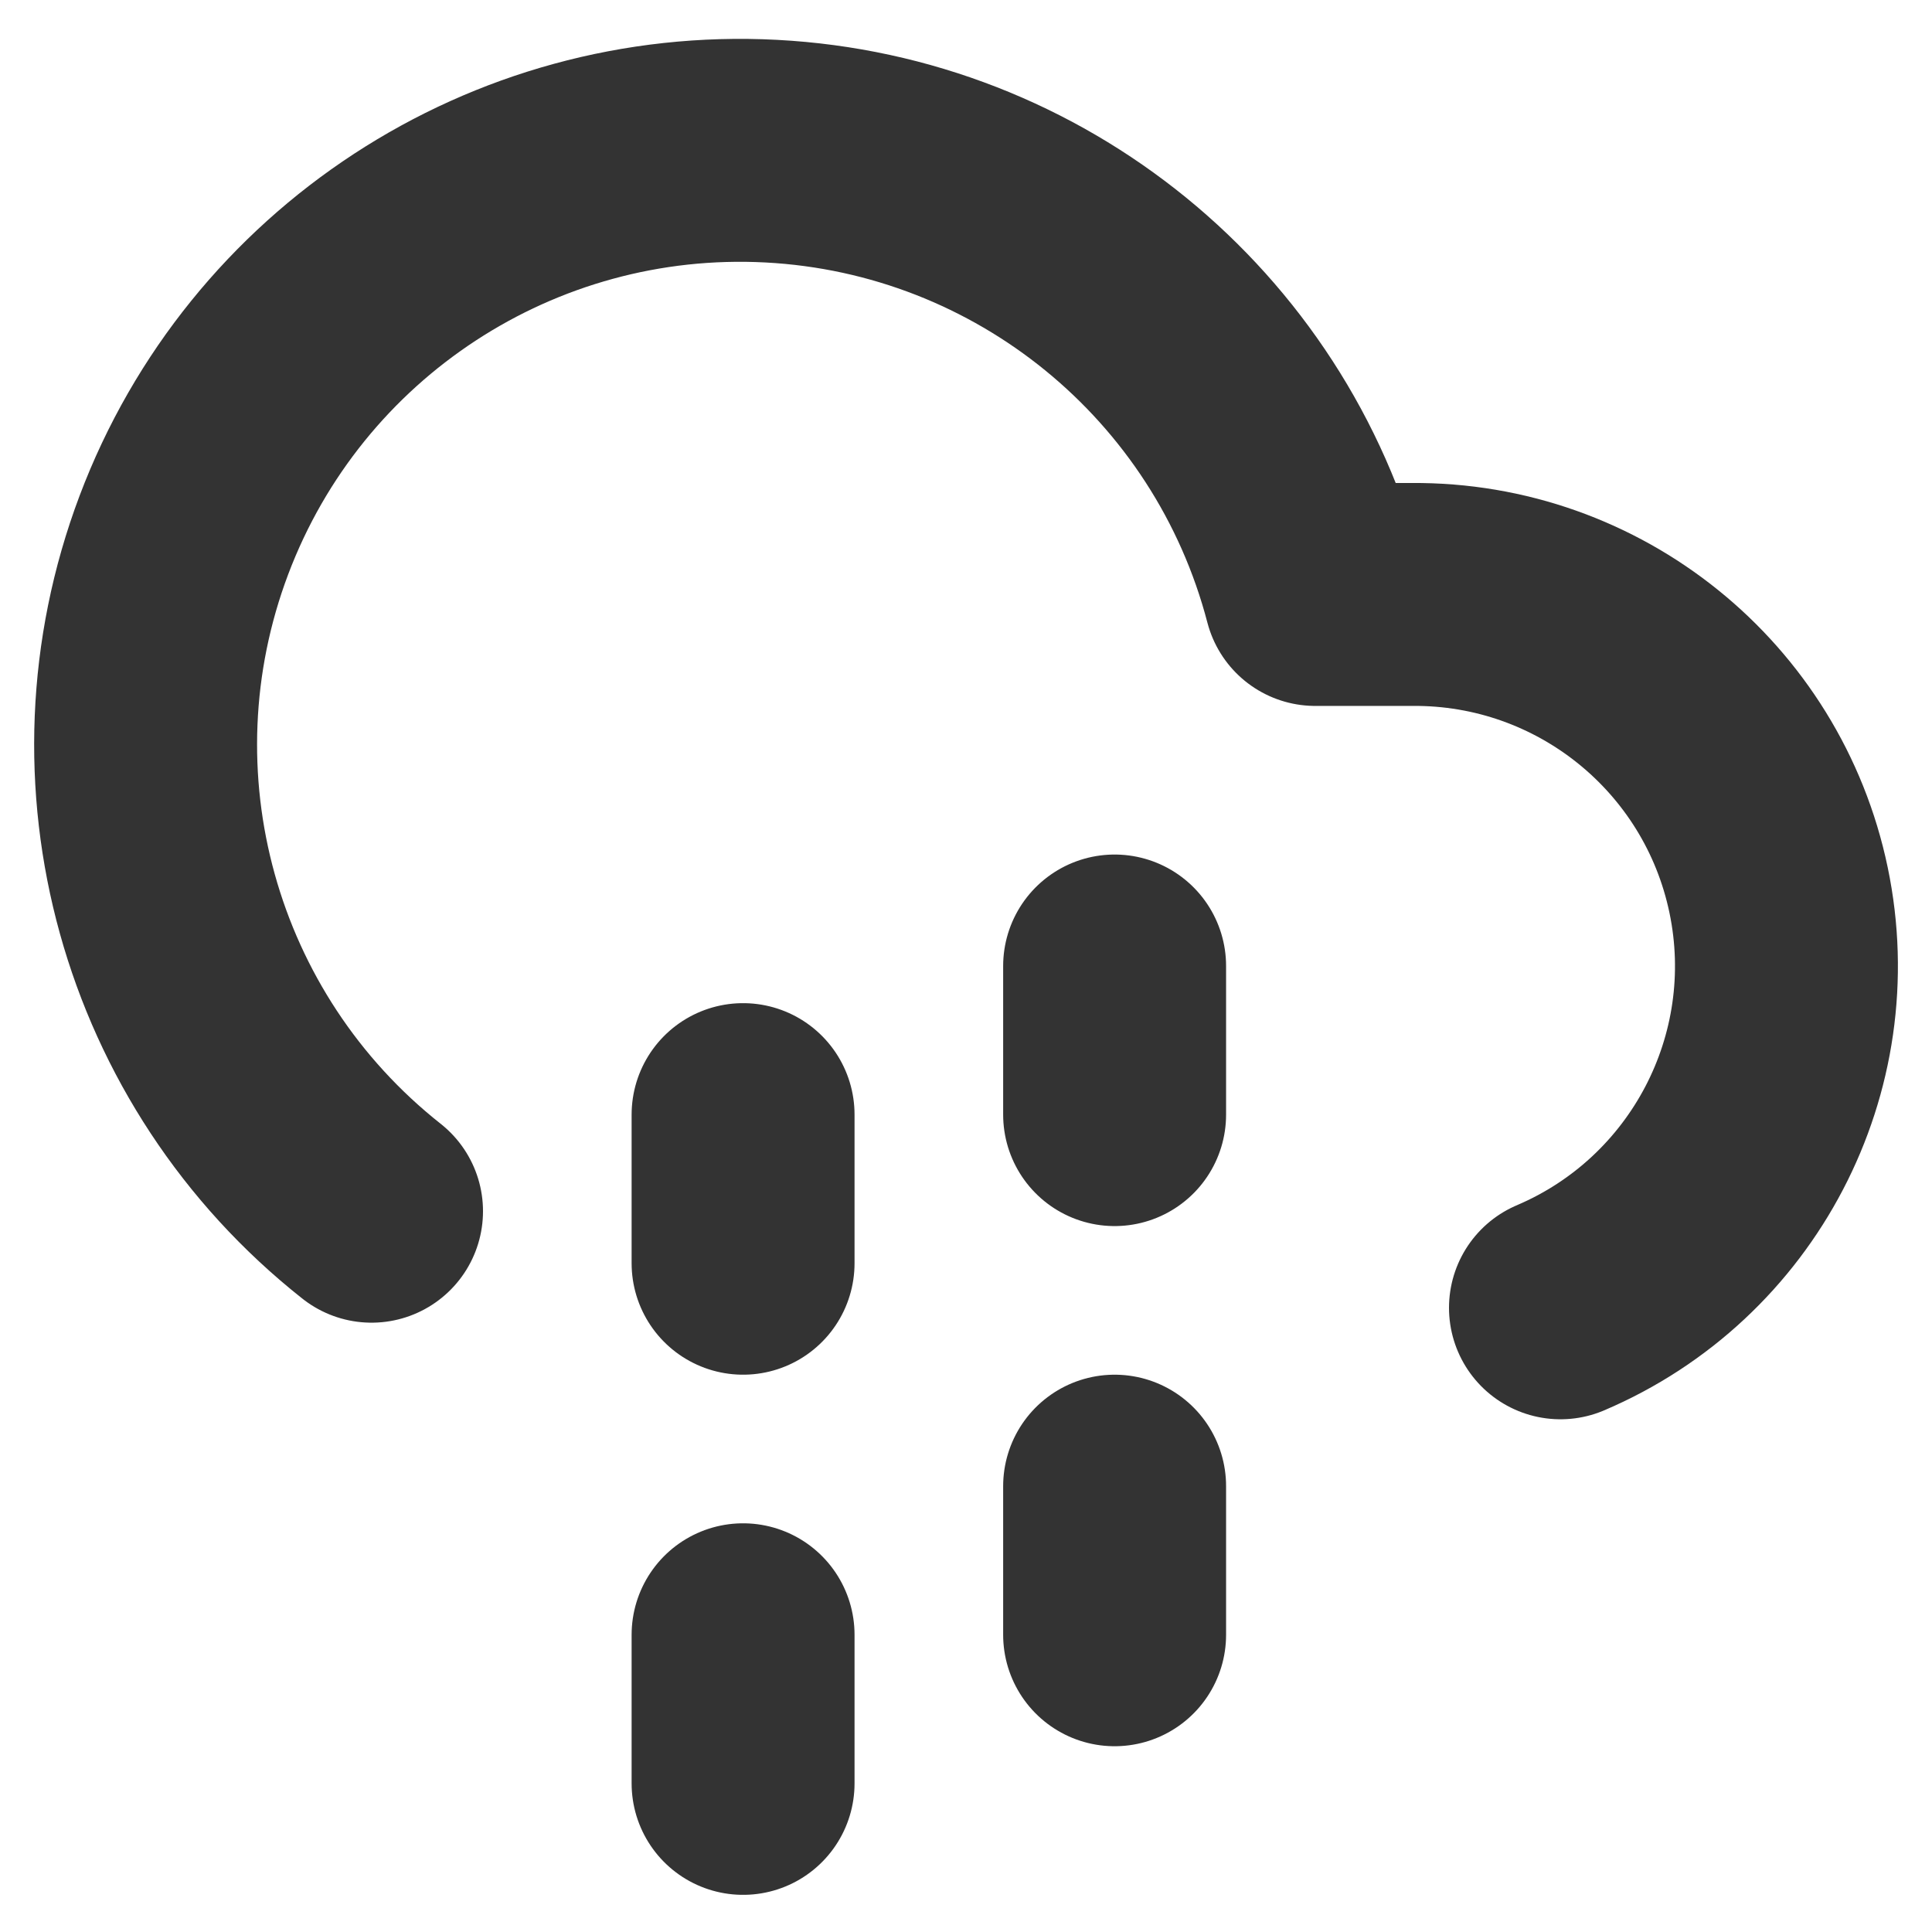
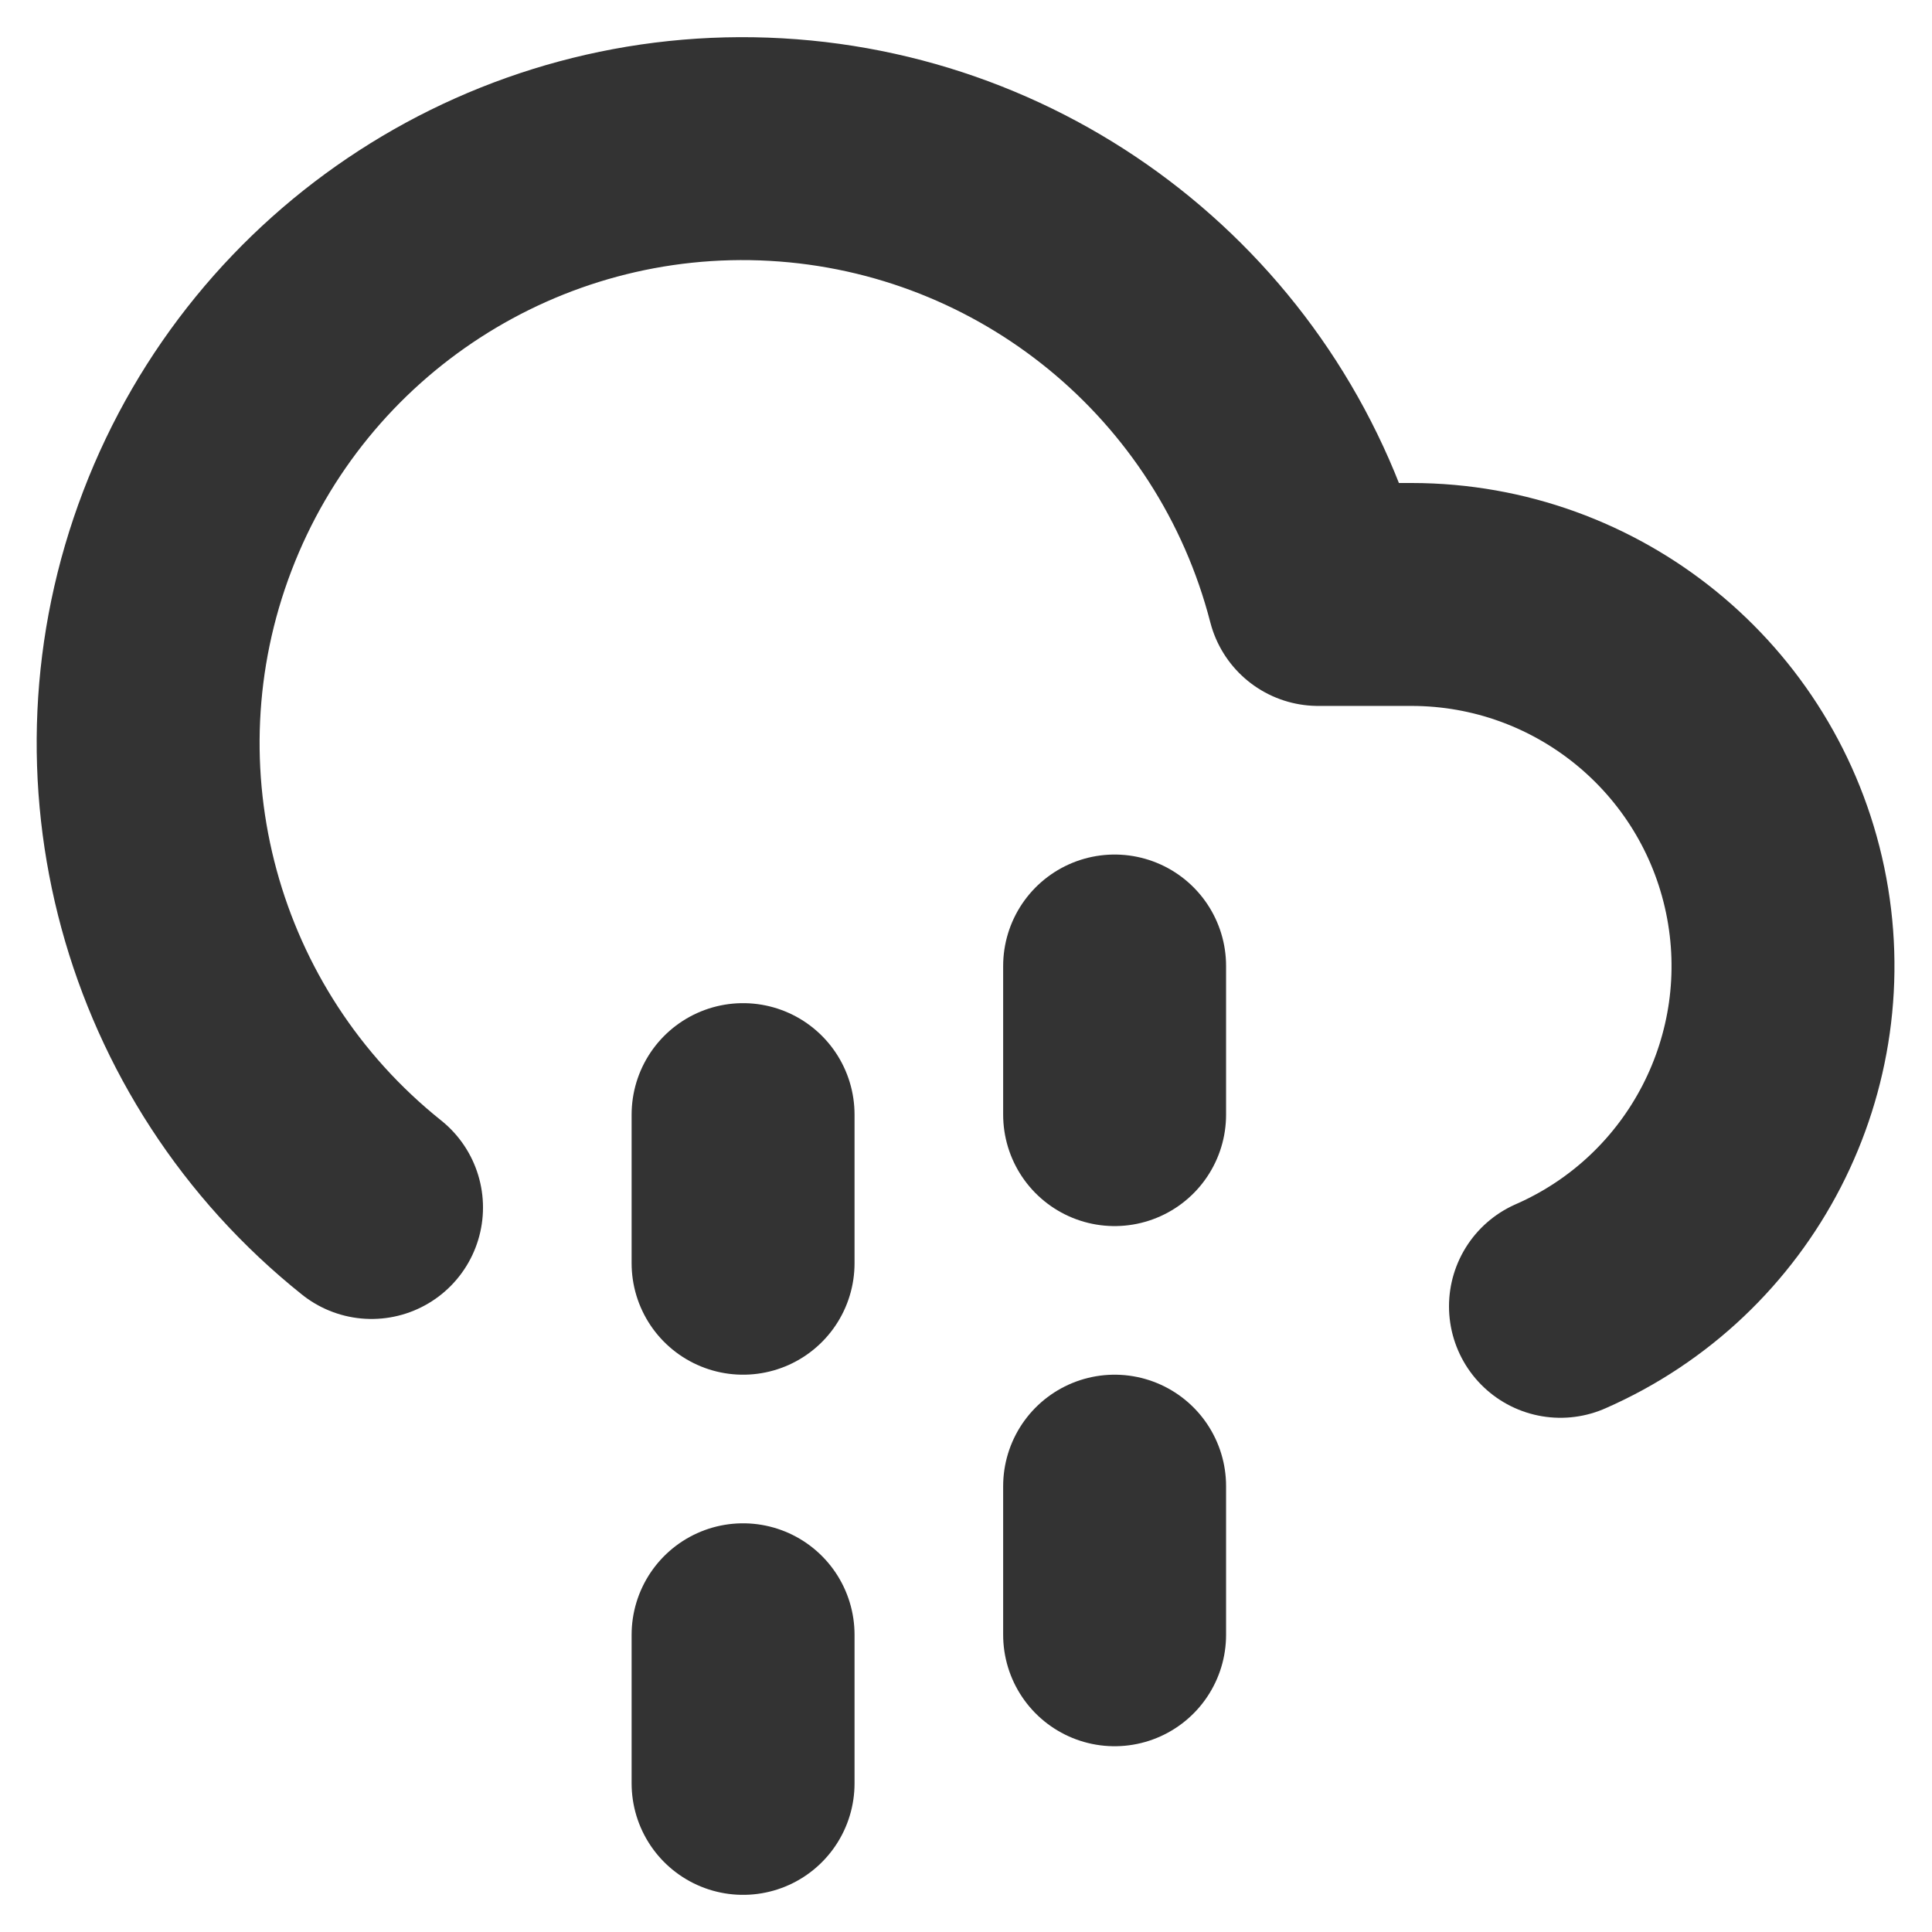
- <svg xmlns="http://www.w3.org/2000/svg" width="26" height="26">
-   <g fill="none" fill-rule="evenodd" stroke="#333" stroke-linecap="round" stroke-linejoin="round" stroke-width="3">
-     <path d="M15 20v2M15 13v2M10 22v2M10 15v2M21 17.6A5 5 0 0 0 19 8h-1.3A8 8 0 1 0 5 16.3" />
+ <svg xmlns="http://www.w3.org/2000/svg" width="26px" height="26px" viewBox="0 0 26 26" version="1.1">
+   <defs />
+   <g id="Final" stroke="none" stroke-width="1" fill="none" fill-rule="evenodd">
+     <g id="v1-2-1-home-dashboard" transform="translate(-212, -365)">
+       <g id="status" transform="translate(39, 195)">
+         <g id="Group" transform="translate(1, 40)">
+           <g id="Group-2" transform="translate(-15, -596)">
+             <g id="Group-3-Copy" transform="translate(120, 699)">
+               <g id="Group-4" transform="translate(67, 27)">
+                 <g id="cloud-drizzle" transform="translate(1, 2)" stroke="#333333" stroke-linecap="round" stroke-linejoin="round" stroke-width="3">
+                   <path d="M14,18 L14,20" id="Shape" />
+                   <path d="M14,11 L14,13" id="Shape" />
+                   <path d="M9,20 L9,22" id="Shape" />
+                   <path d="M9,13 L9,15" id="Shape" />
+                   <path d="M20,15.58 C22.167,14.631 23.372,12.294 22.889,9.978 C22.405,7.663 20.365,6.003 18,6 L16.74,6 C15.87,2.629 12.919,0.209 9.444,0.013 C5.968,-0.183 2.765,1.892 1.522,5.143 C0.278,8.395 1.281,12.077 4,14.25" id="Shape" />
+                 </g>
+               </g>
+             </g>
+           </g>
+         </g>
+       </g>
+     </g>
  </g>
</svg>
